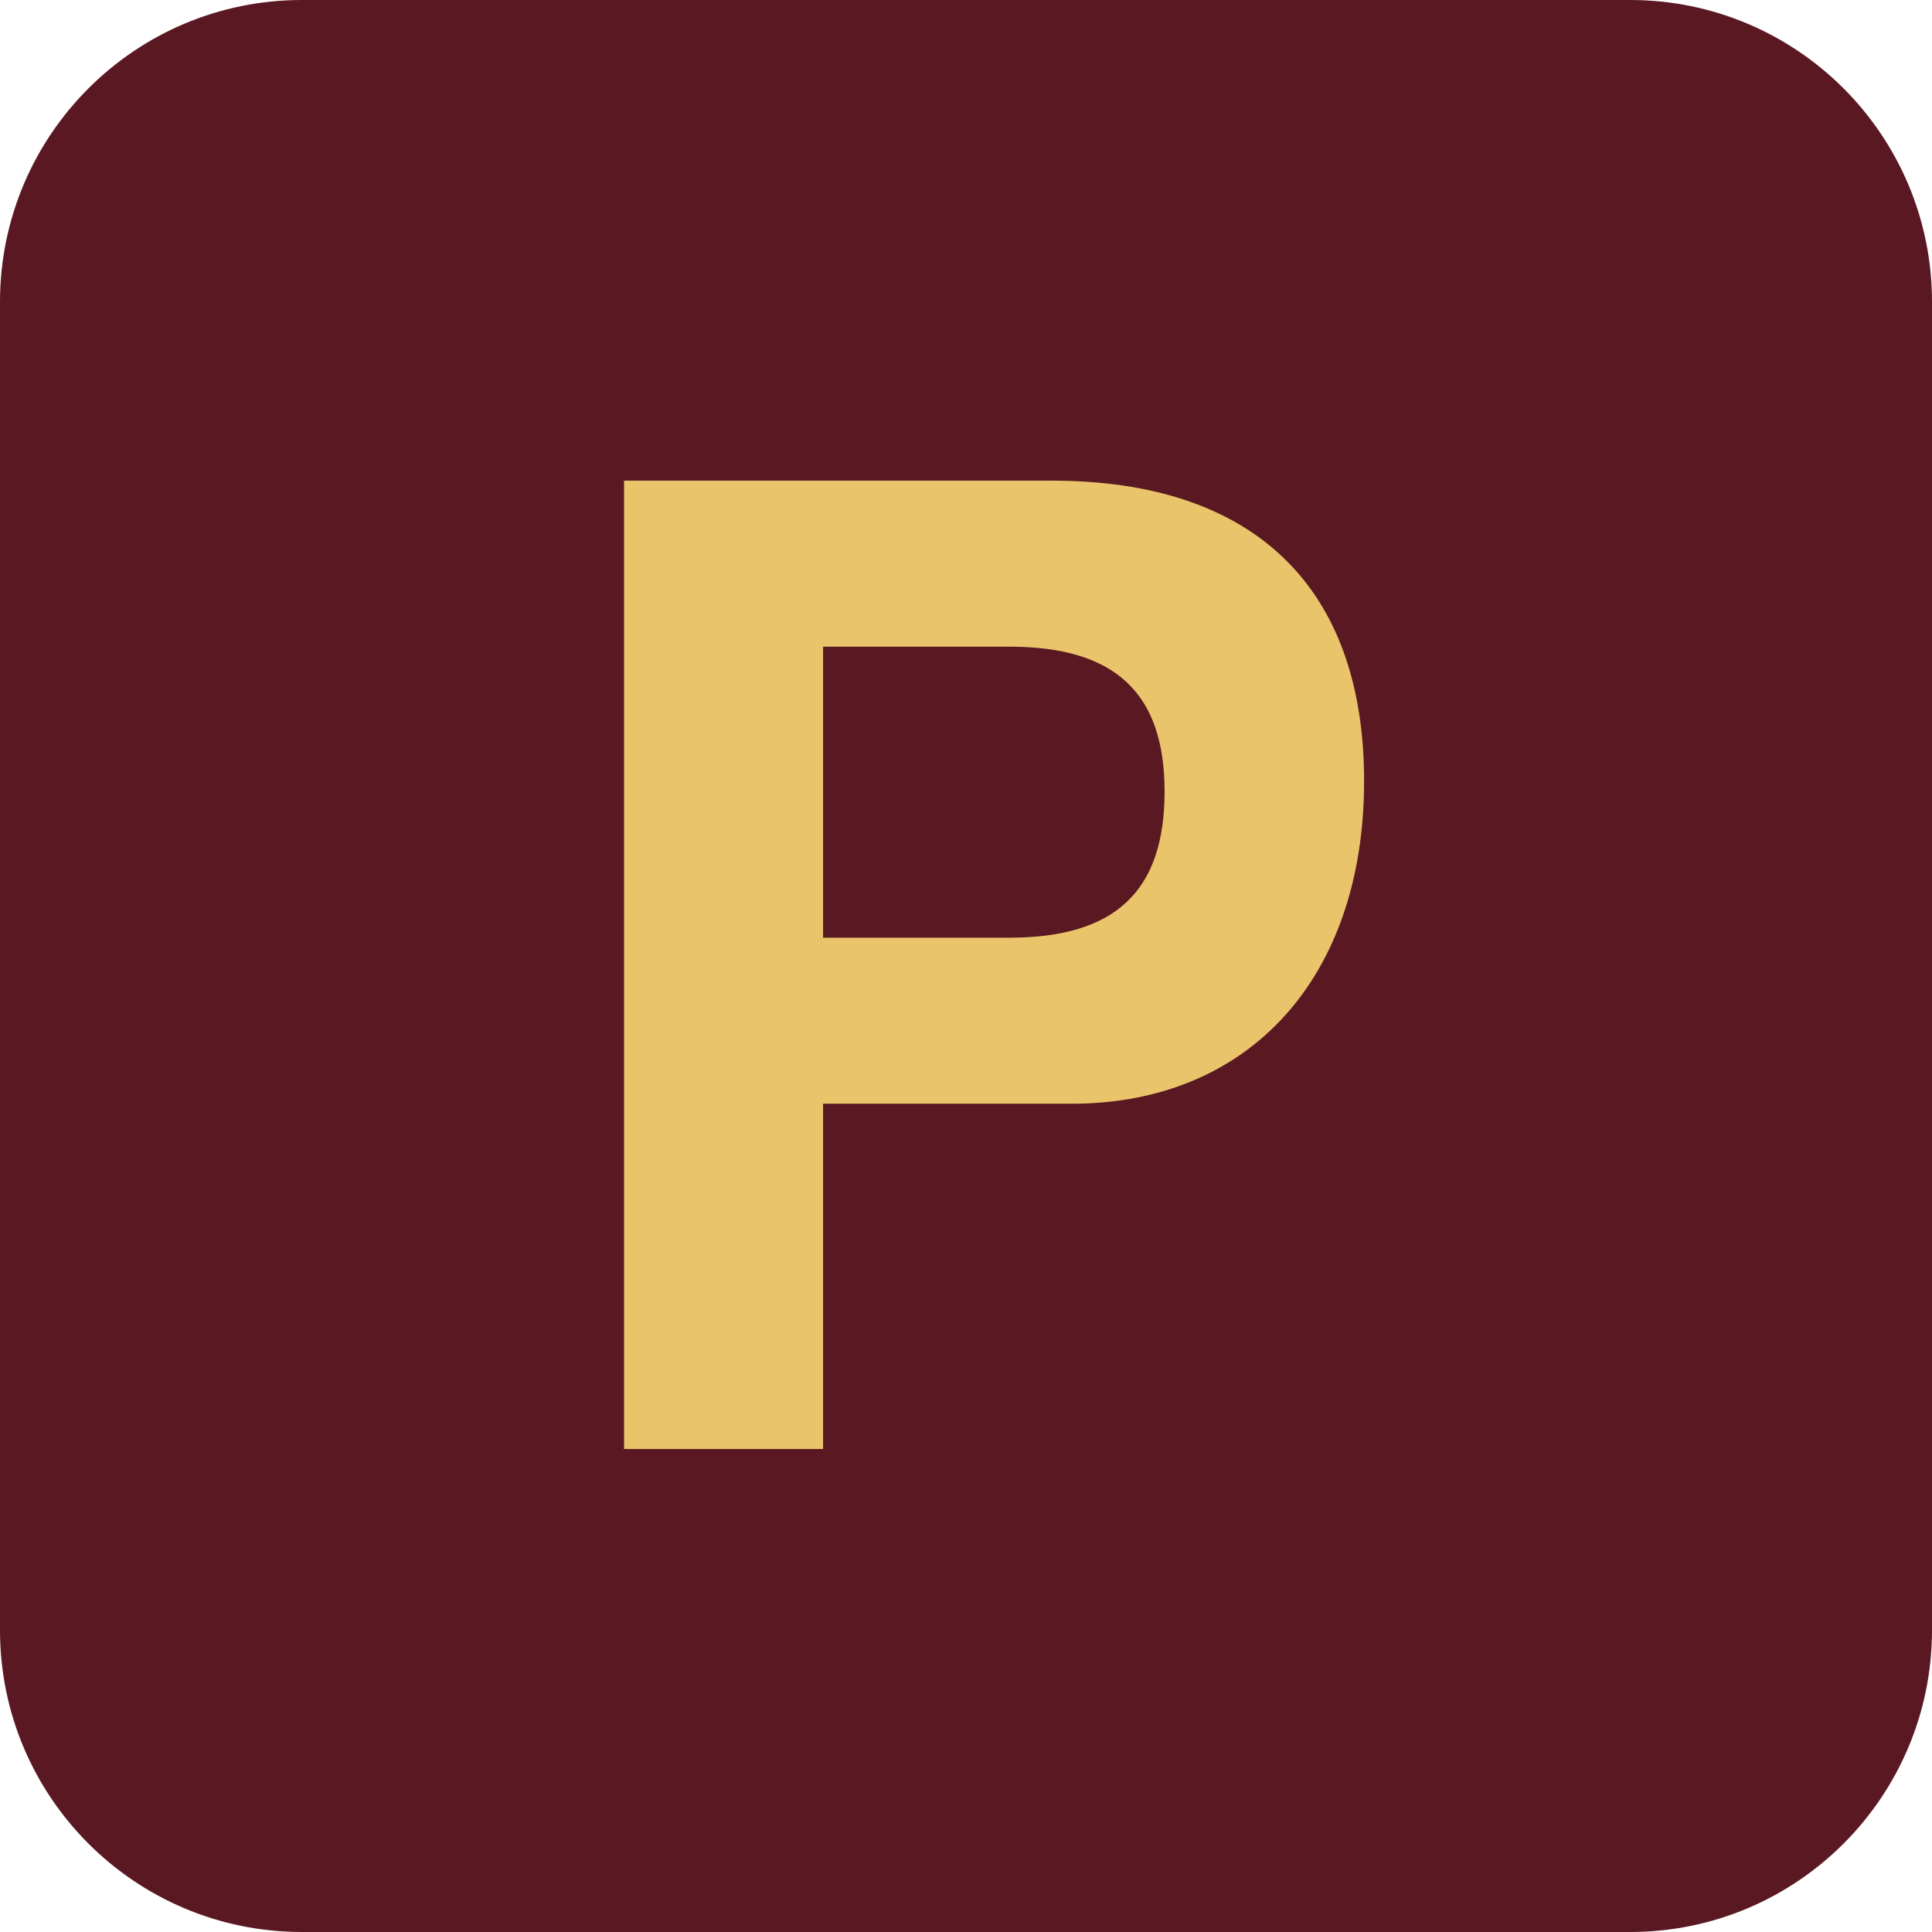
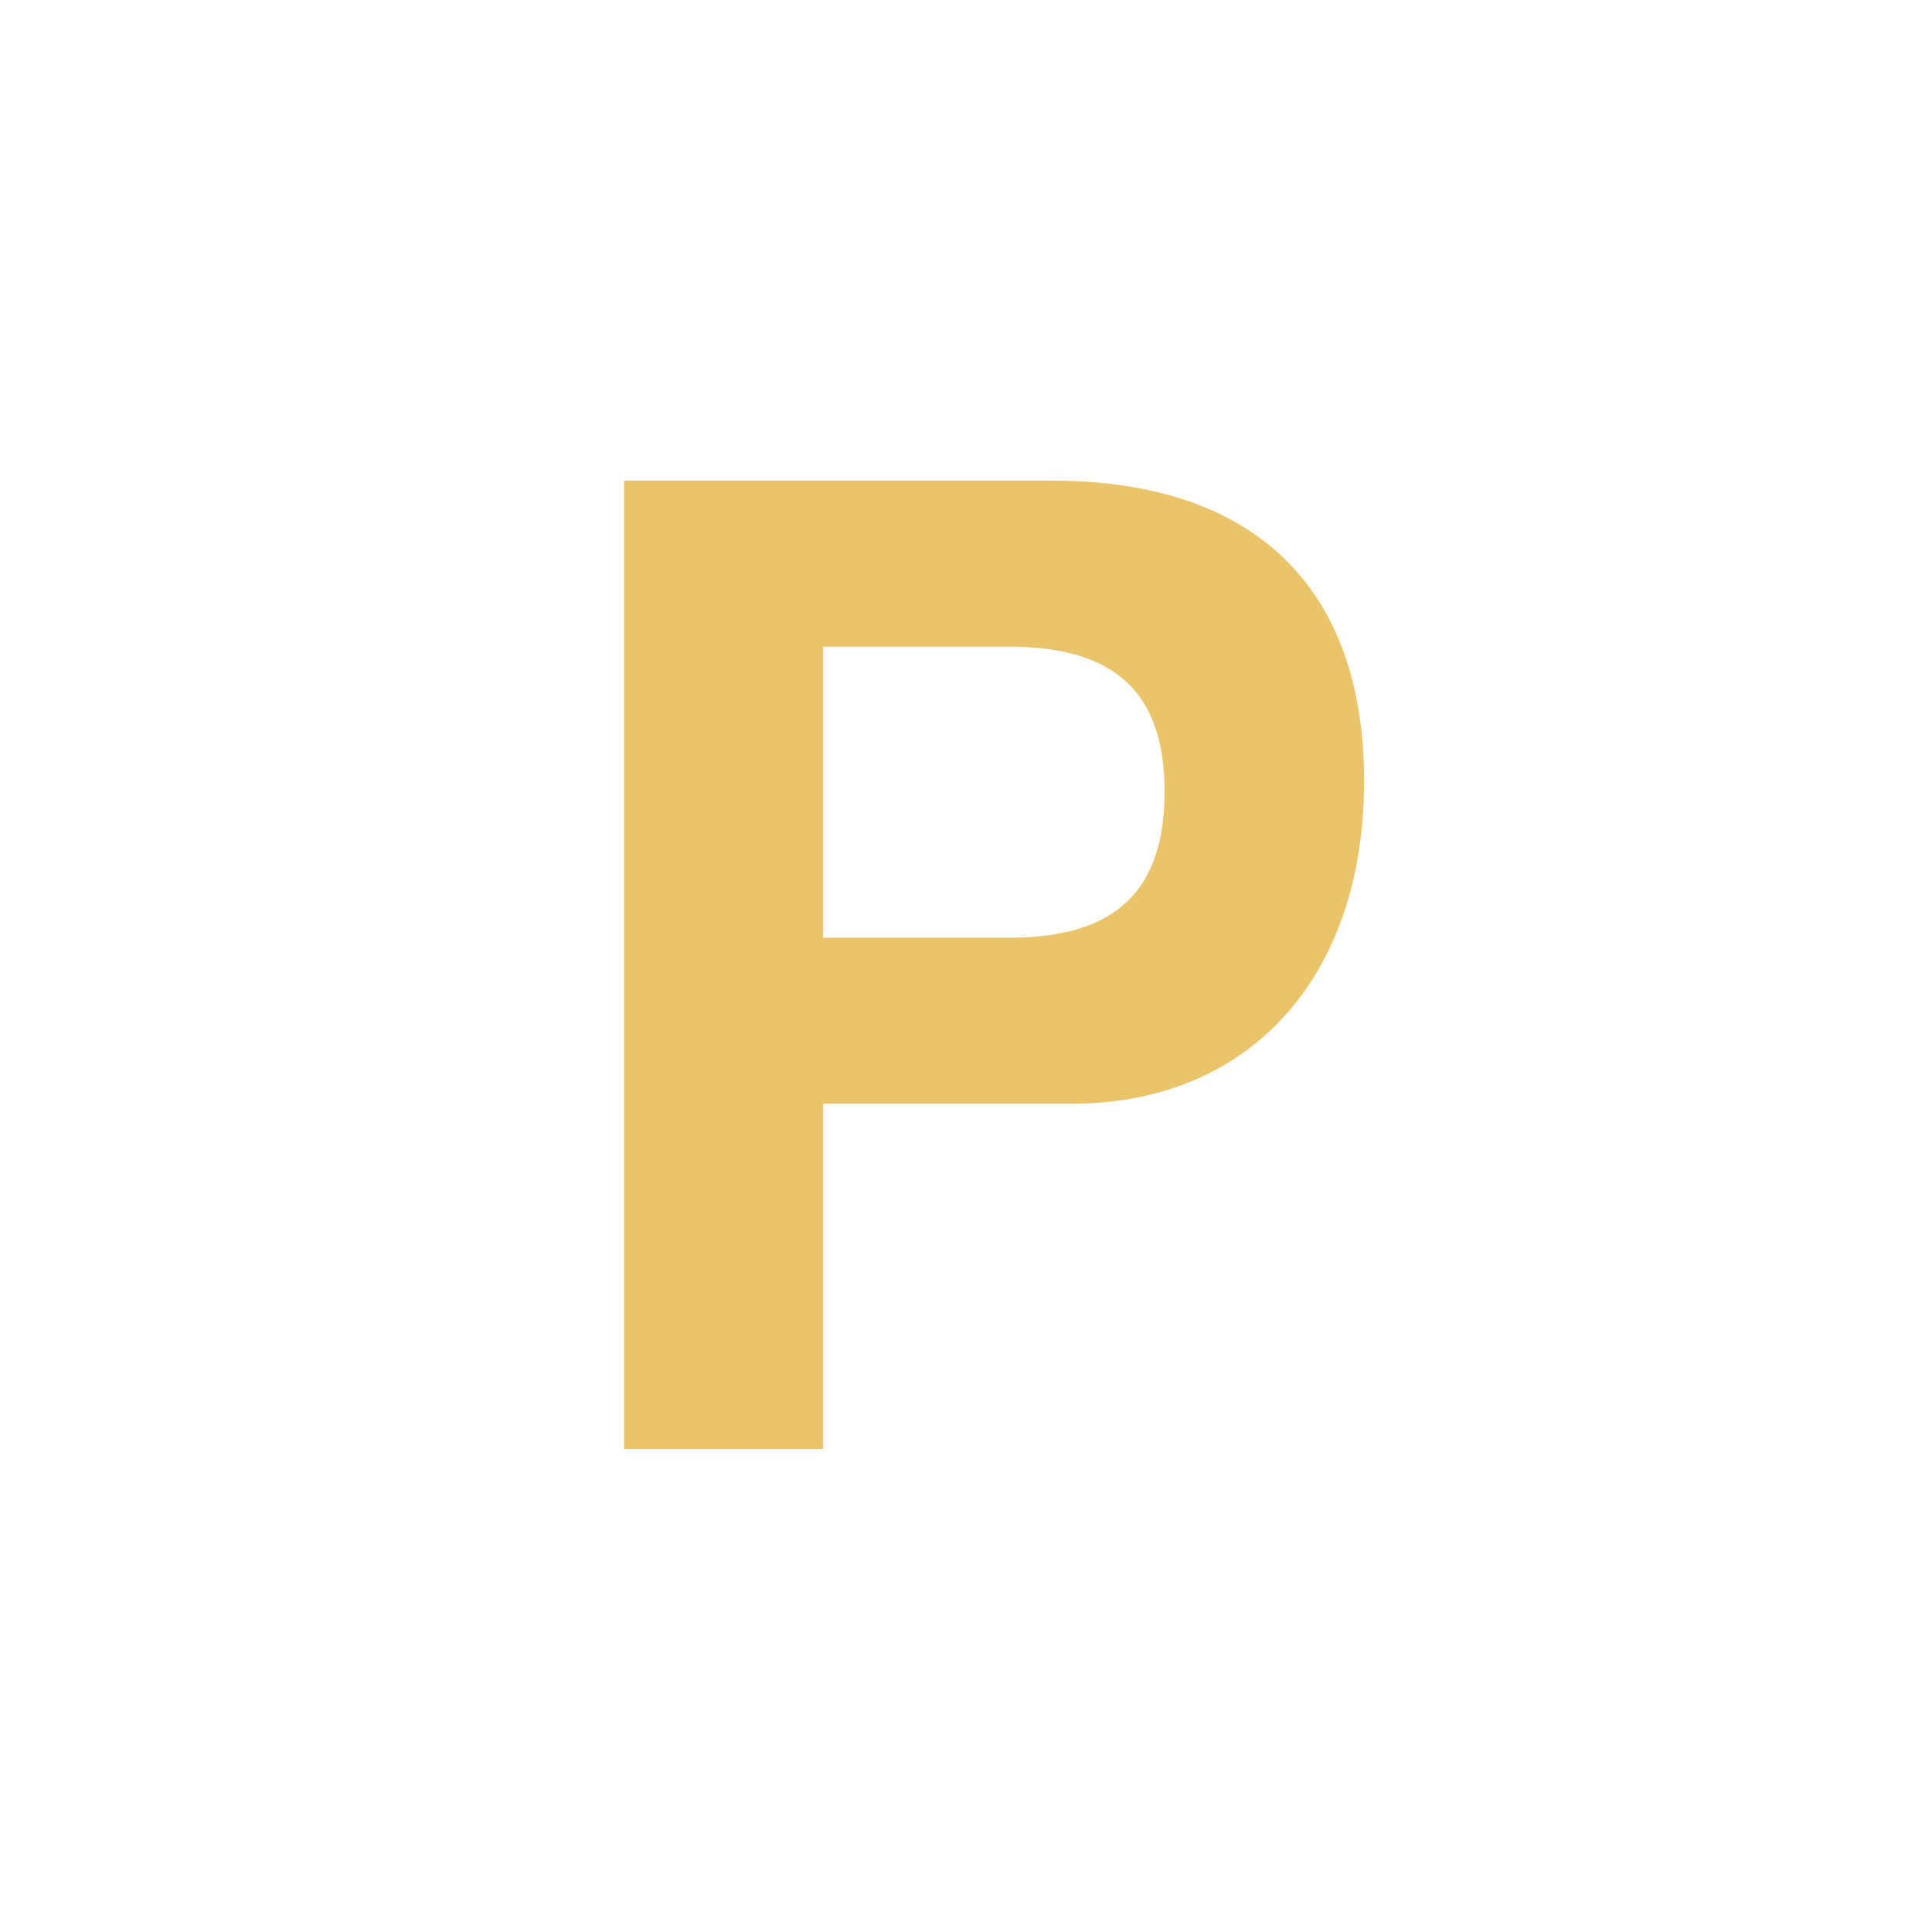
<svg xmlns="http://www.w3.org/2000/svg" viewBox="0 0 64 64">
-   <rect width="64" height="64" rx="10" fill="#5a1822" />
  <text x="50%" y="48" text-anchor="middle" font-family="-apple-system,BlinkMacSystemFont,'Segoe UI',Helvetica,Arial,sans-serif" font-size="44" font-weight="700" fill="#e9c46a">P</text>
</svg>
